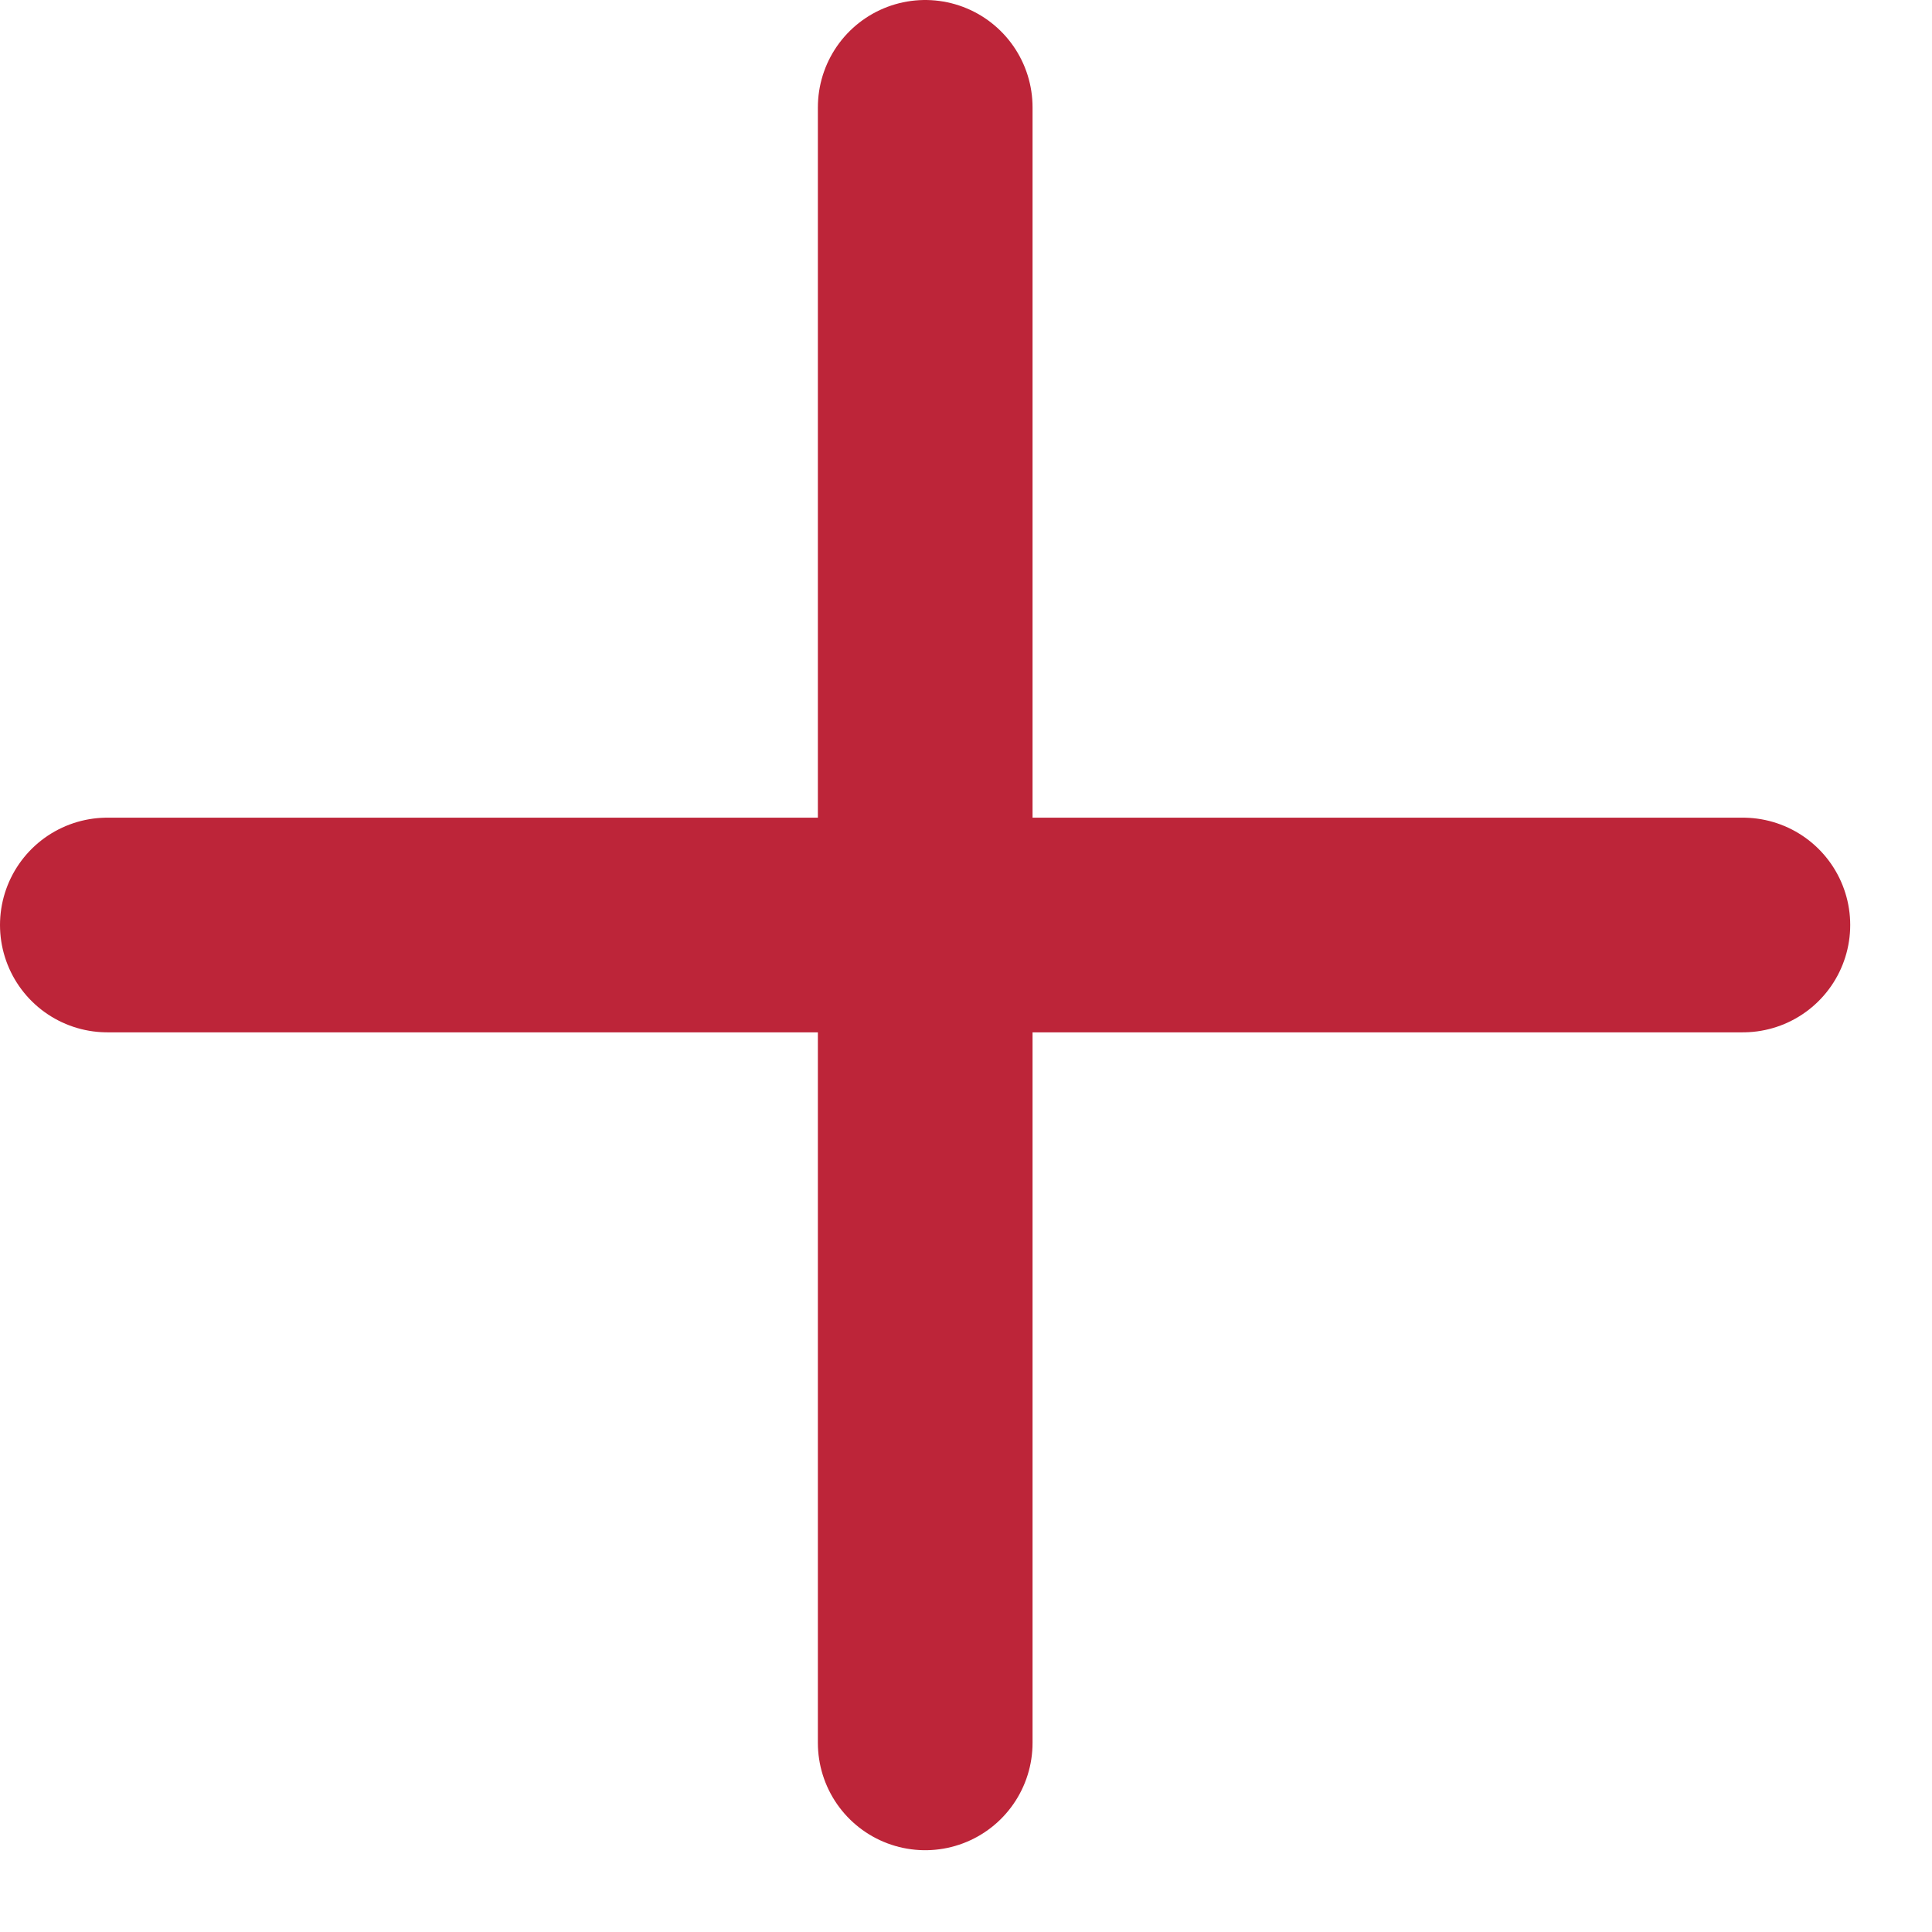
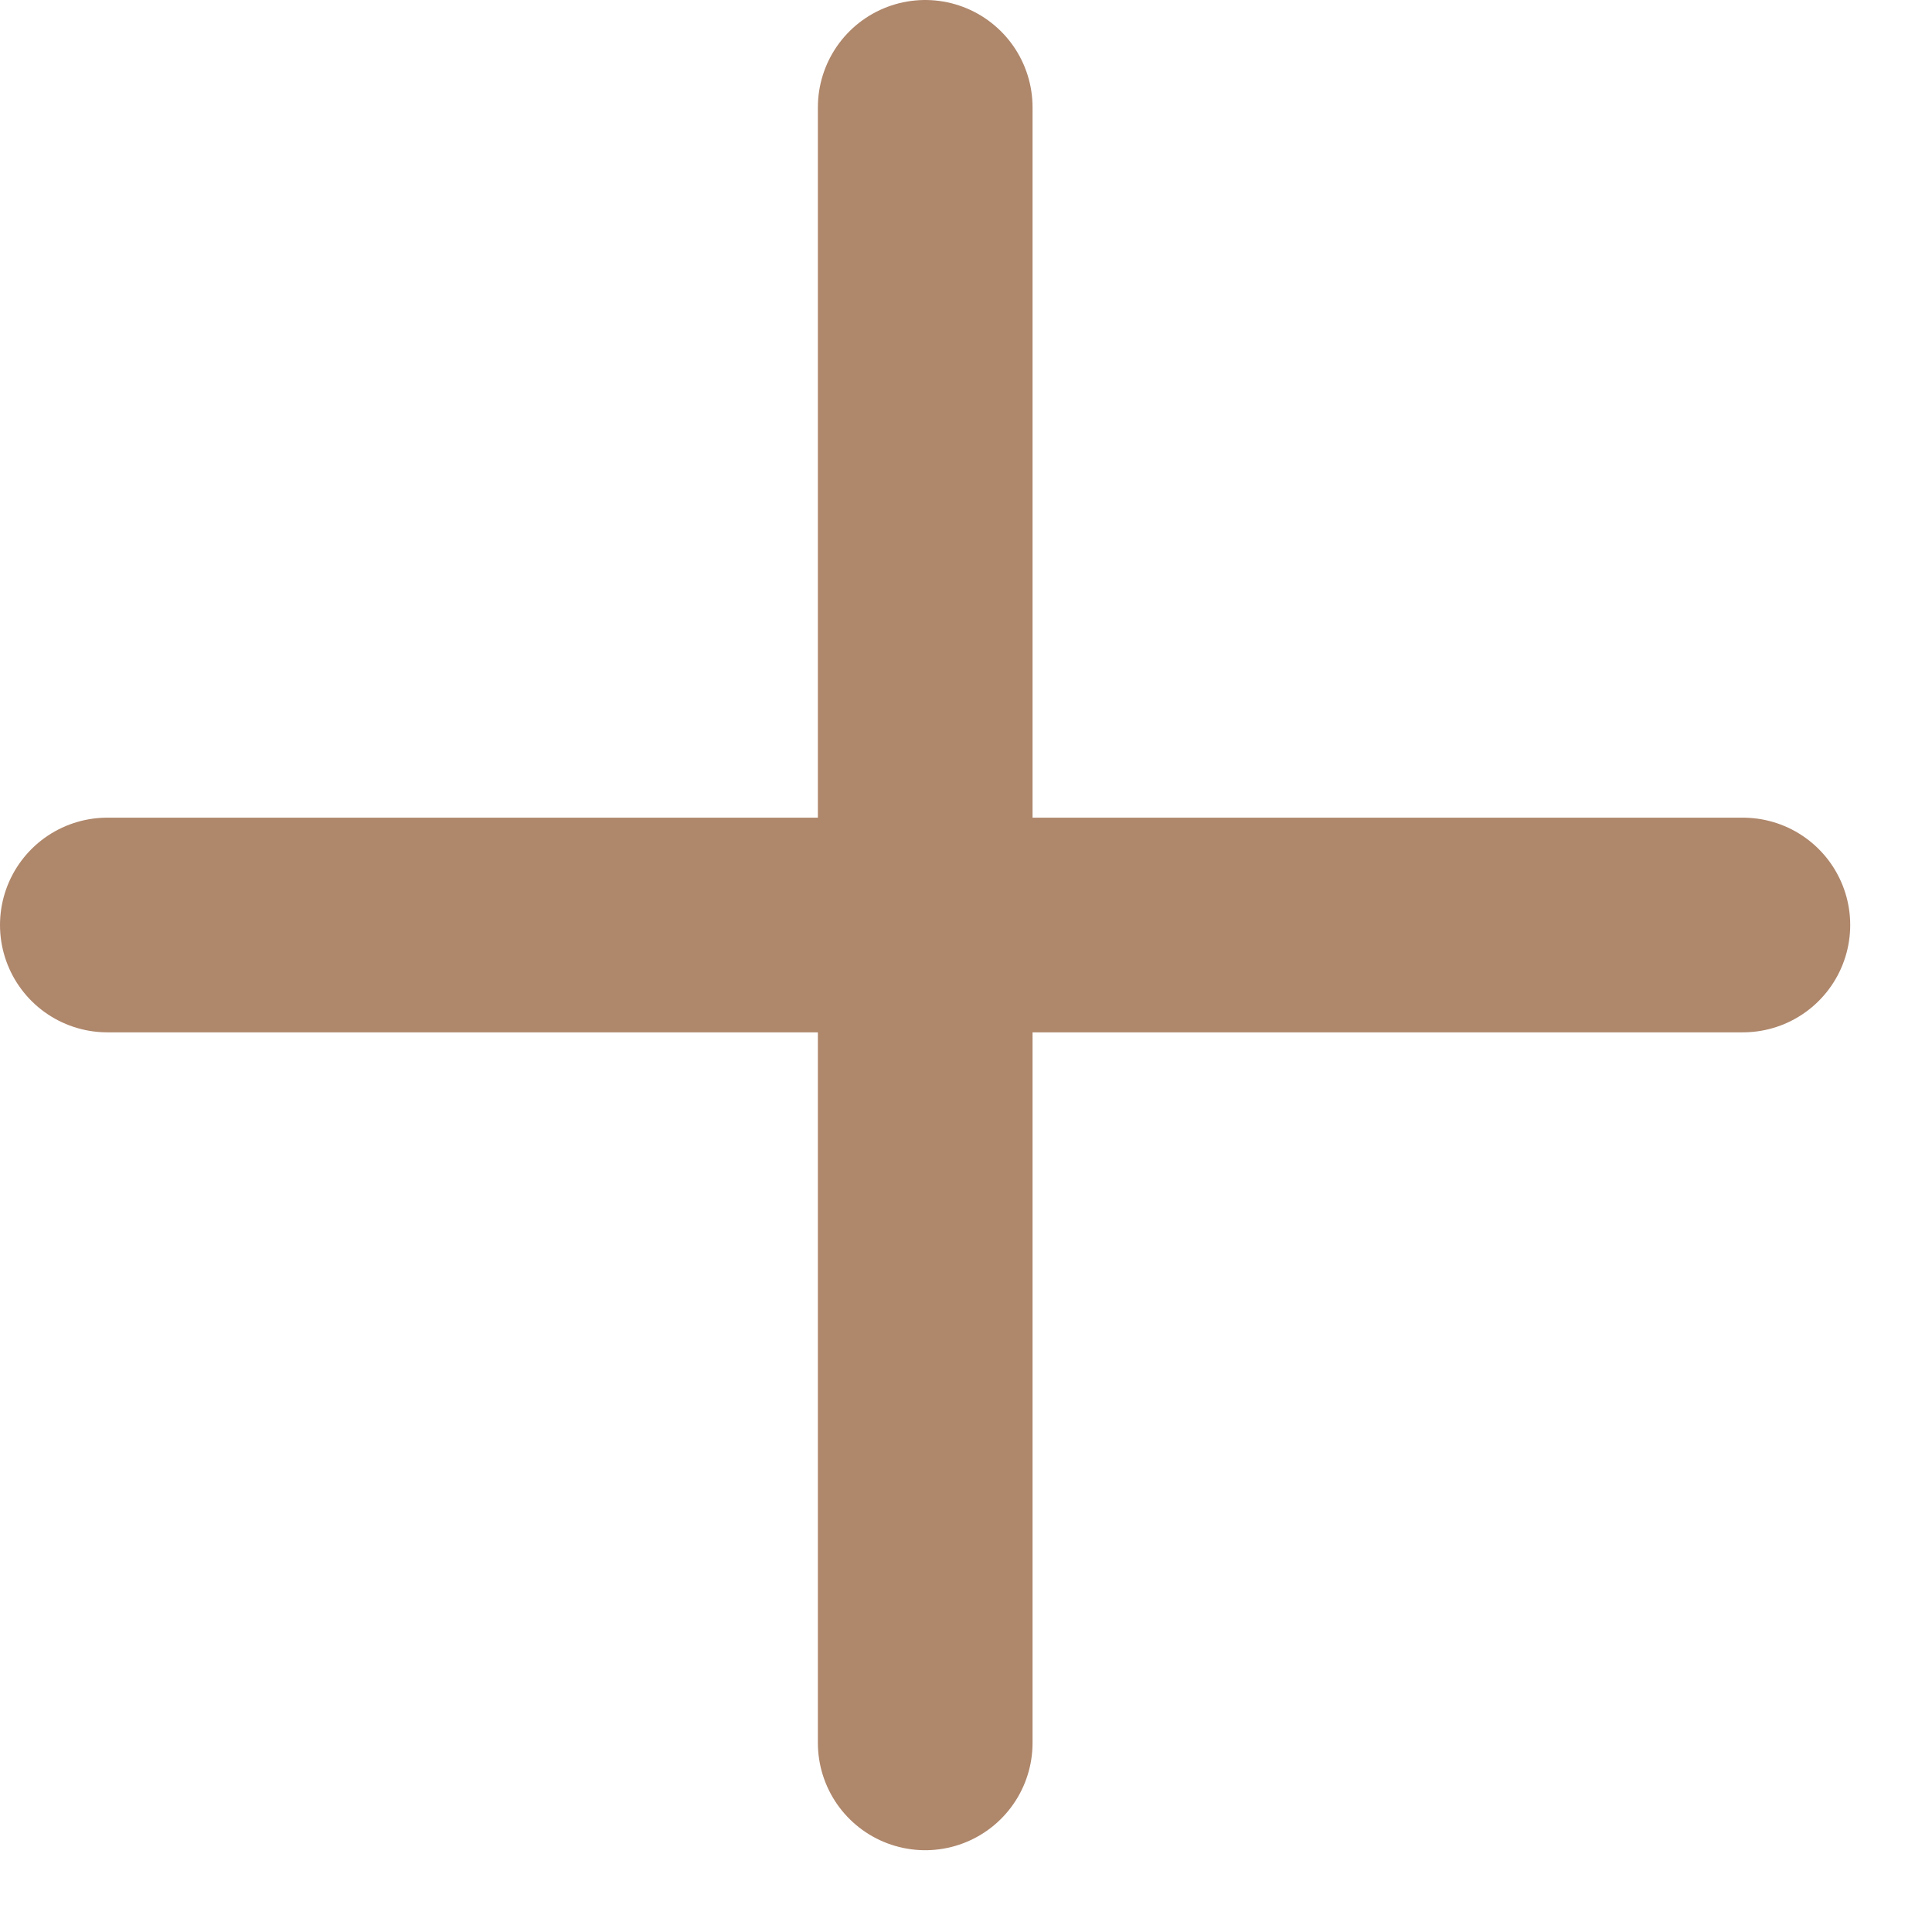
<svg xmlns="http://www.w3.org/2000/svg" width="9" height="9" viewBox="0 0 9 9" fill="none">
-   <path d="M4.31 0.5V8.119" stroke="#BD2539" stroke-linecap="round" />
-   <path d="M0.5 4.309H8.119" stroke="#BD2539" stroke-linecap="round" />
+   <path d="M4.31 0.5V8.119" stroke="#AF876B" stroke-linecap="round" />
+   <path d="M0.5 4.309H8.119" stroke="#AF876B" stroke-linecap="round" />
</svg>
